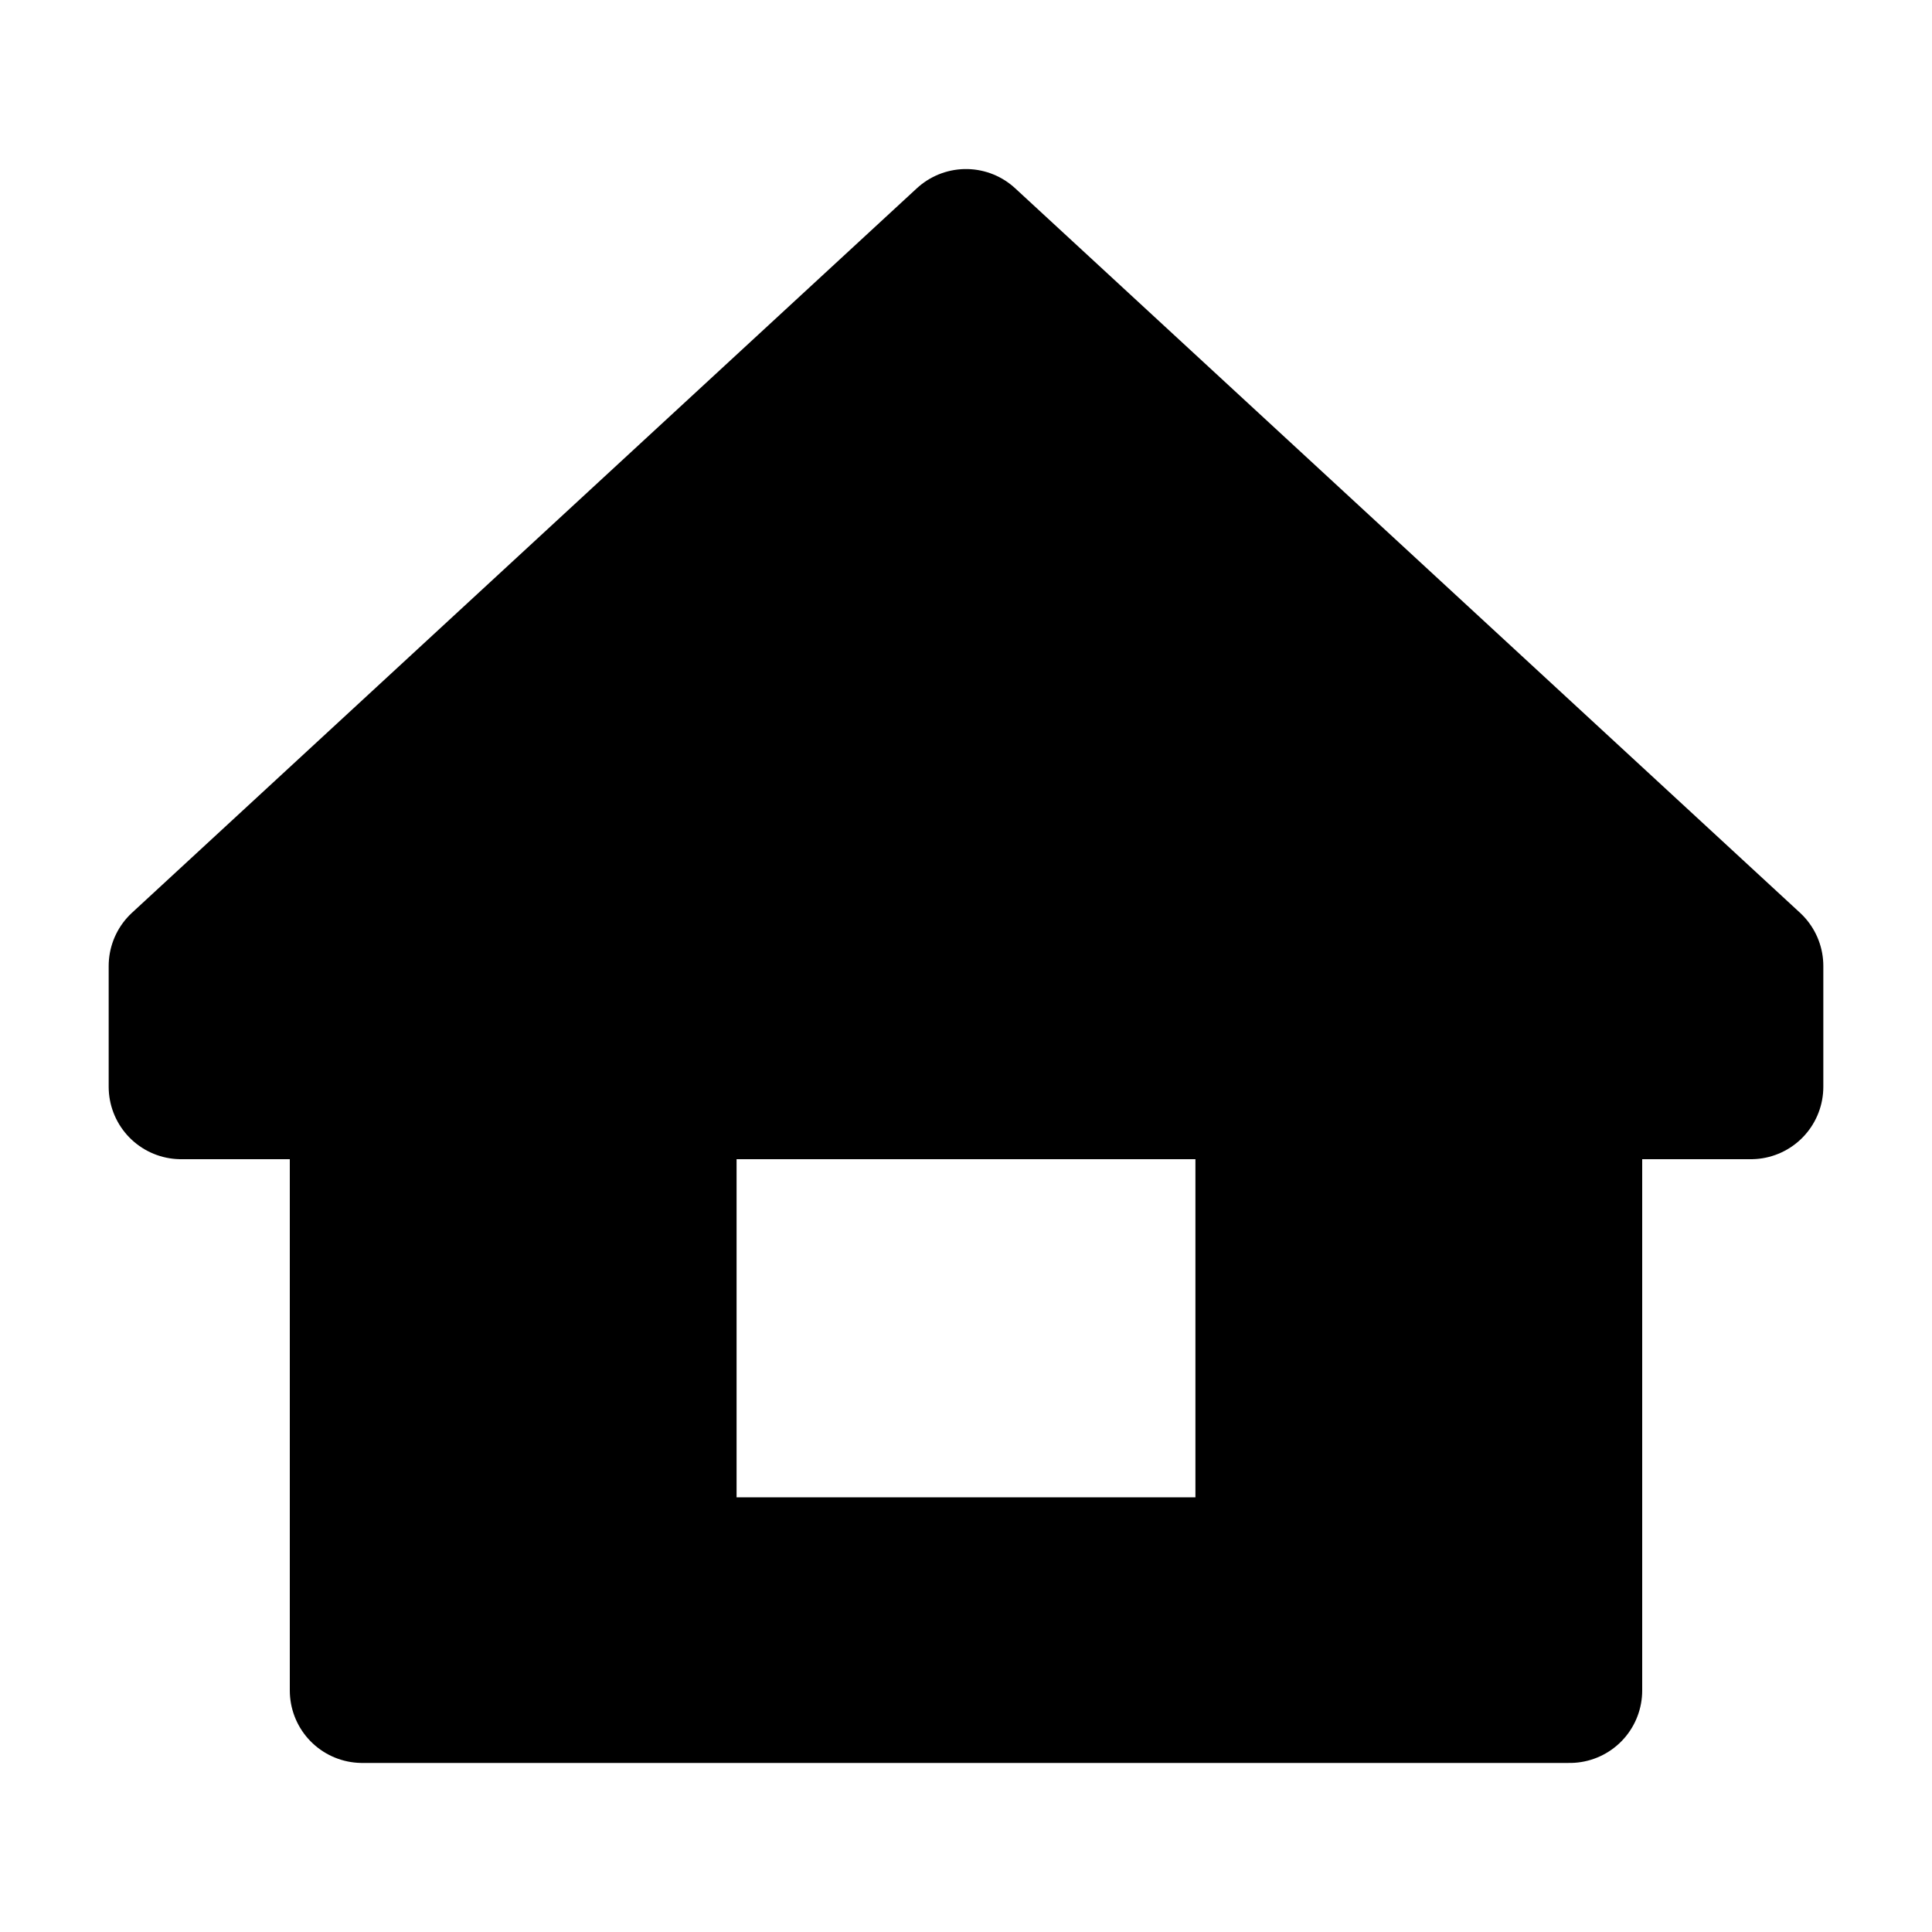
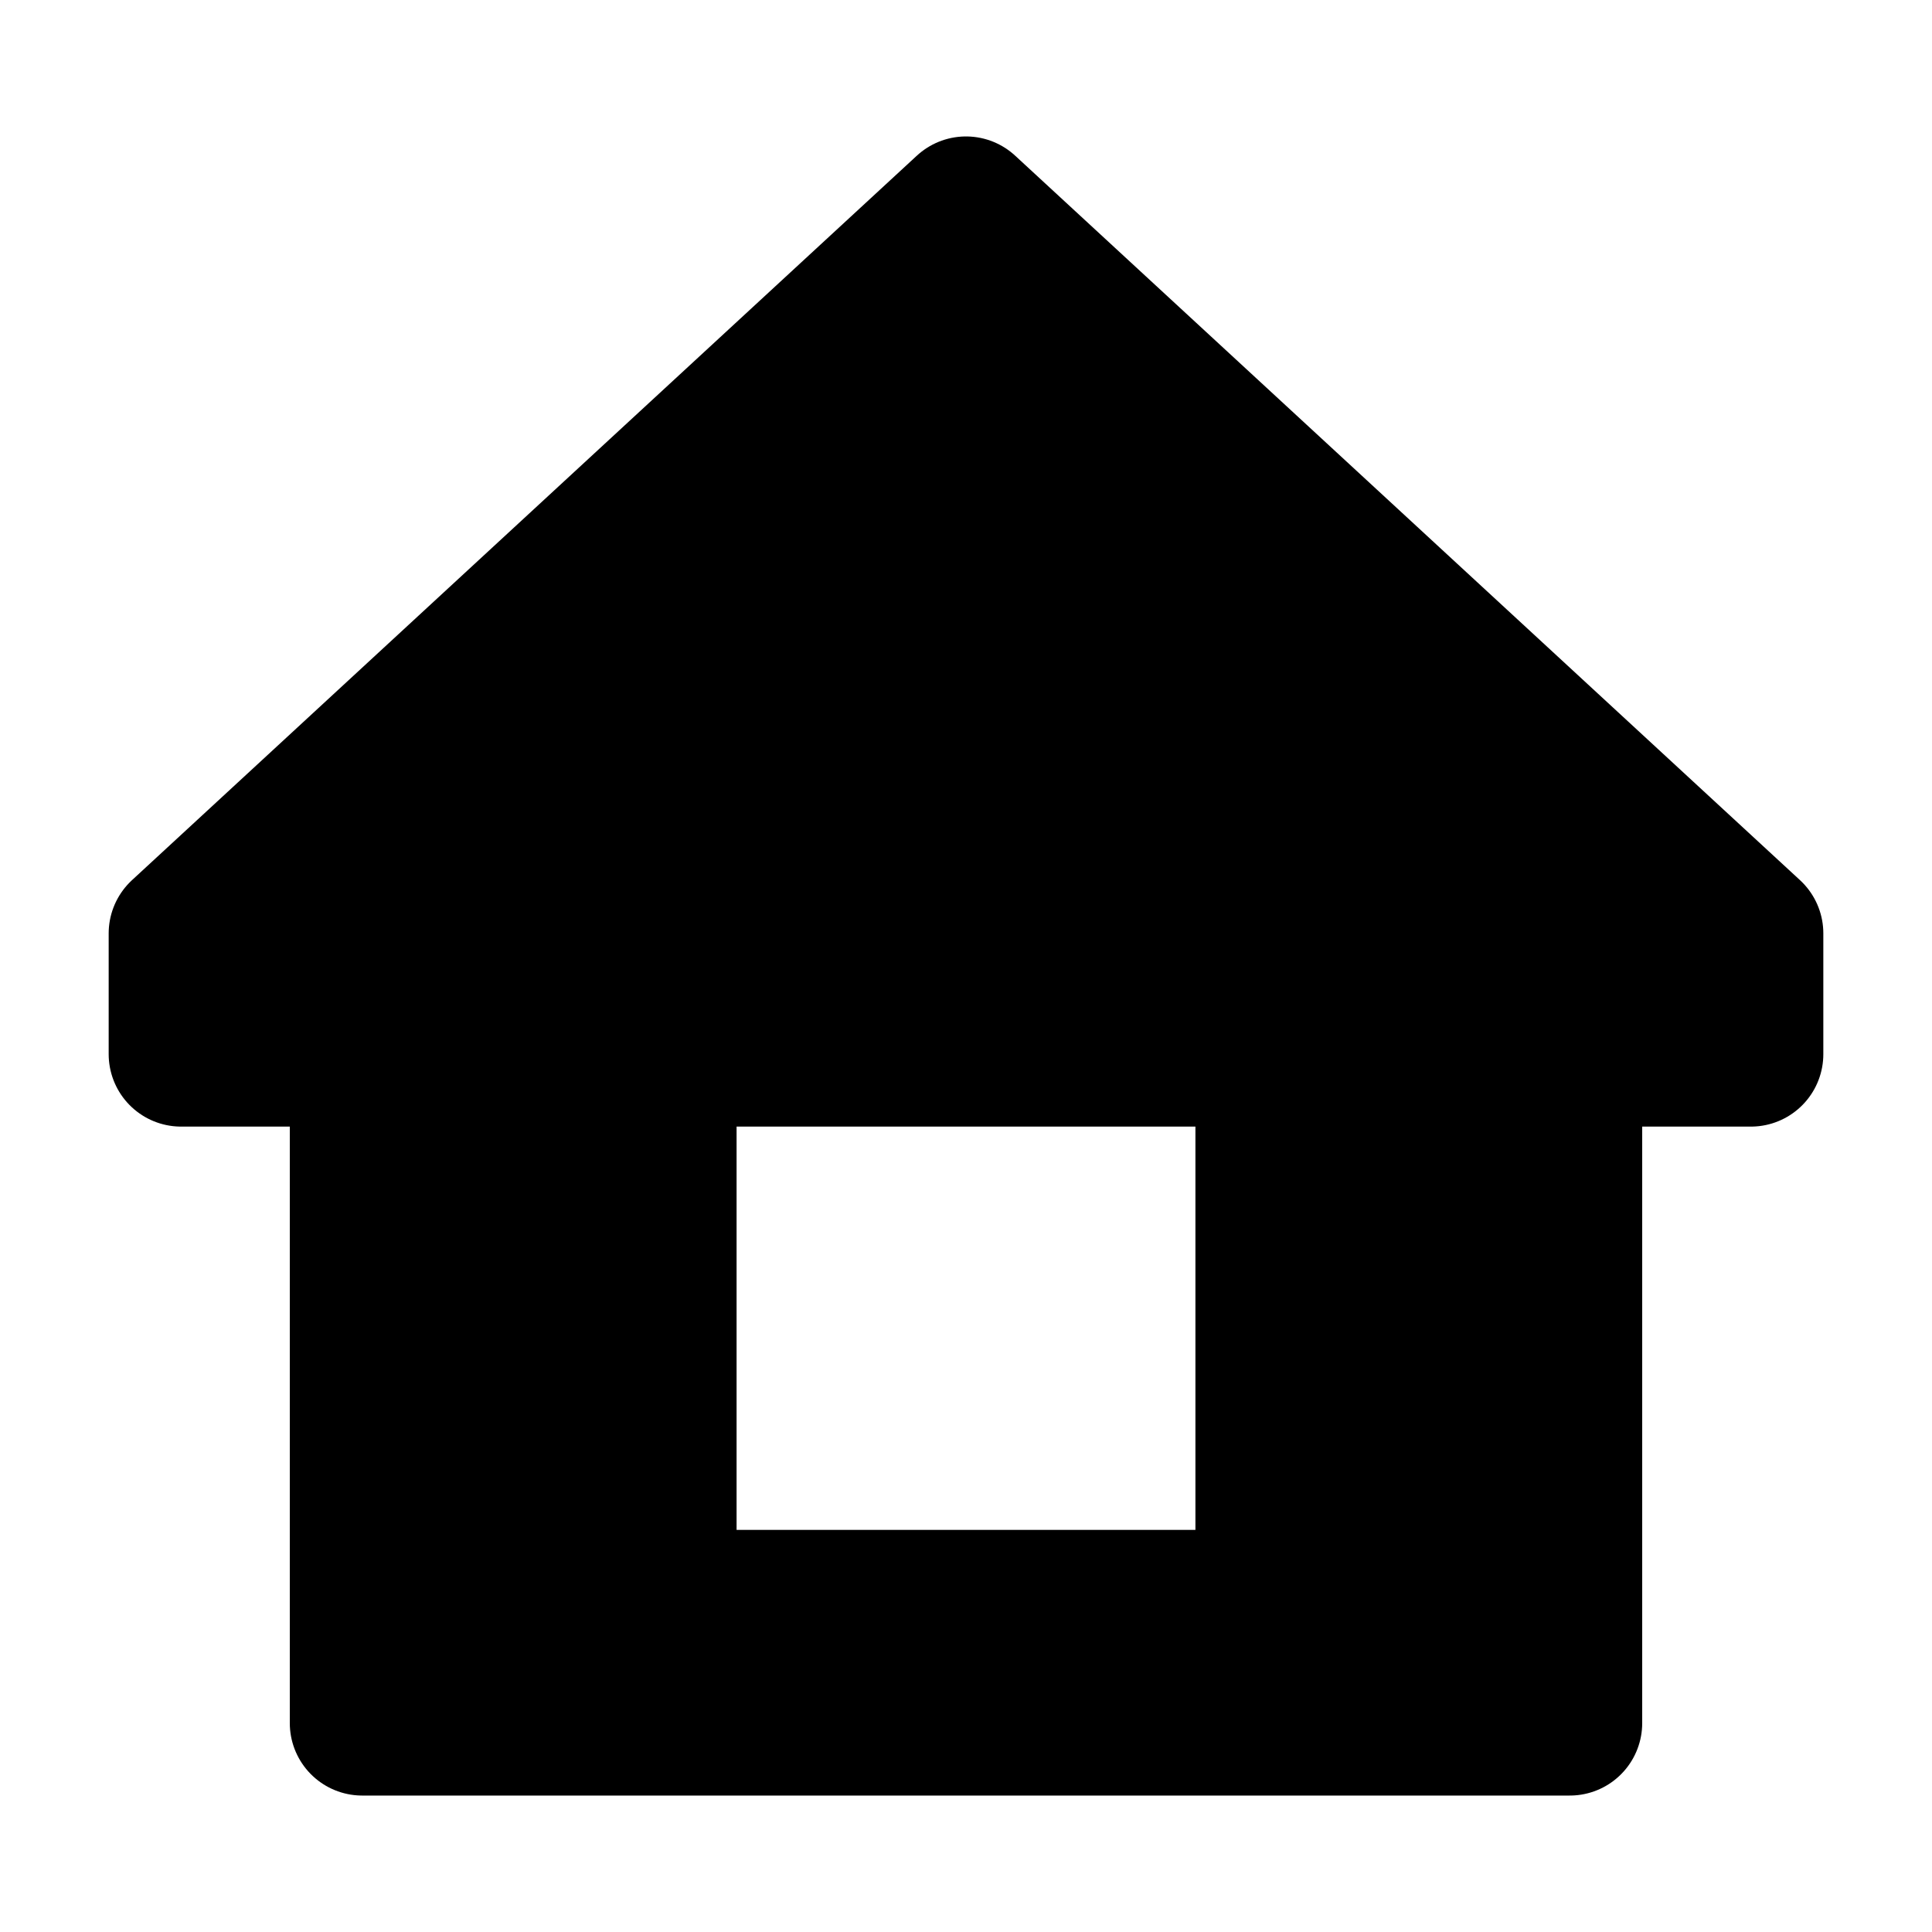
- <svg xmlns="http://www.w3.org/2000/svg" width="32" height="32" viewBox="0 0 16 16">
-   <path d="M 8,2 1.5,8 V 9 H 3 V 14 H 13 V 9 H 14.5 V 8 Z M 5.5,9 V 13 H 10.5 V 9 Z" fill="#000000" fill-rule="evenodd" stroke="#000000" stroke-width="1.2" stroke-linejoin="round" />
+ <svg xmlns="http://www.w3.org/2000/svg" width="32" height="32" viewBox="0 0 16 16" version="1.1" id="svg1">
+   <defs id="defs1" />
+   <path d="m 8,1.73 -6.5,6 v 1 H 3 V 14.27 H 13 V 8.73 h 1.5 v -1 z m -2.5,7 v 4.54 h 5 V 8.73 Z" fill="#000000" fill-rule="evenodd" stroke="#000000" stroke-width="1.2" stroke-linejoin="round" id="path1" />
</svg>
